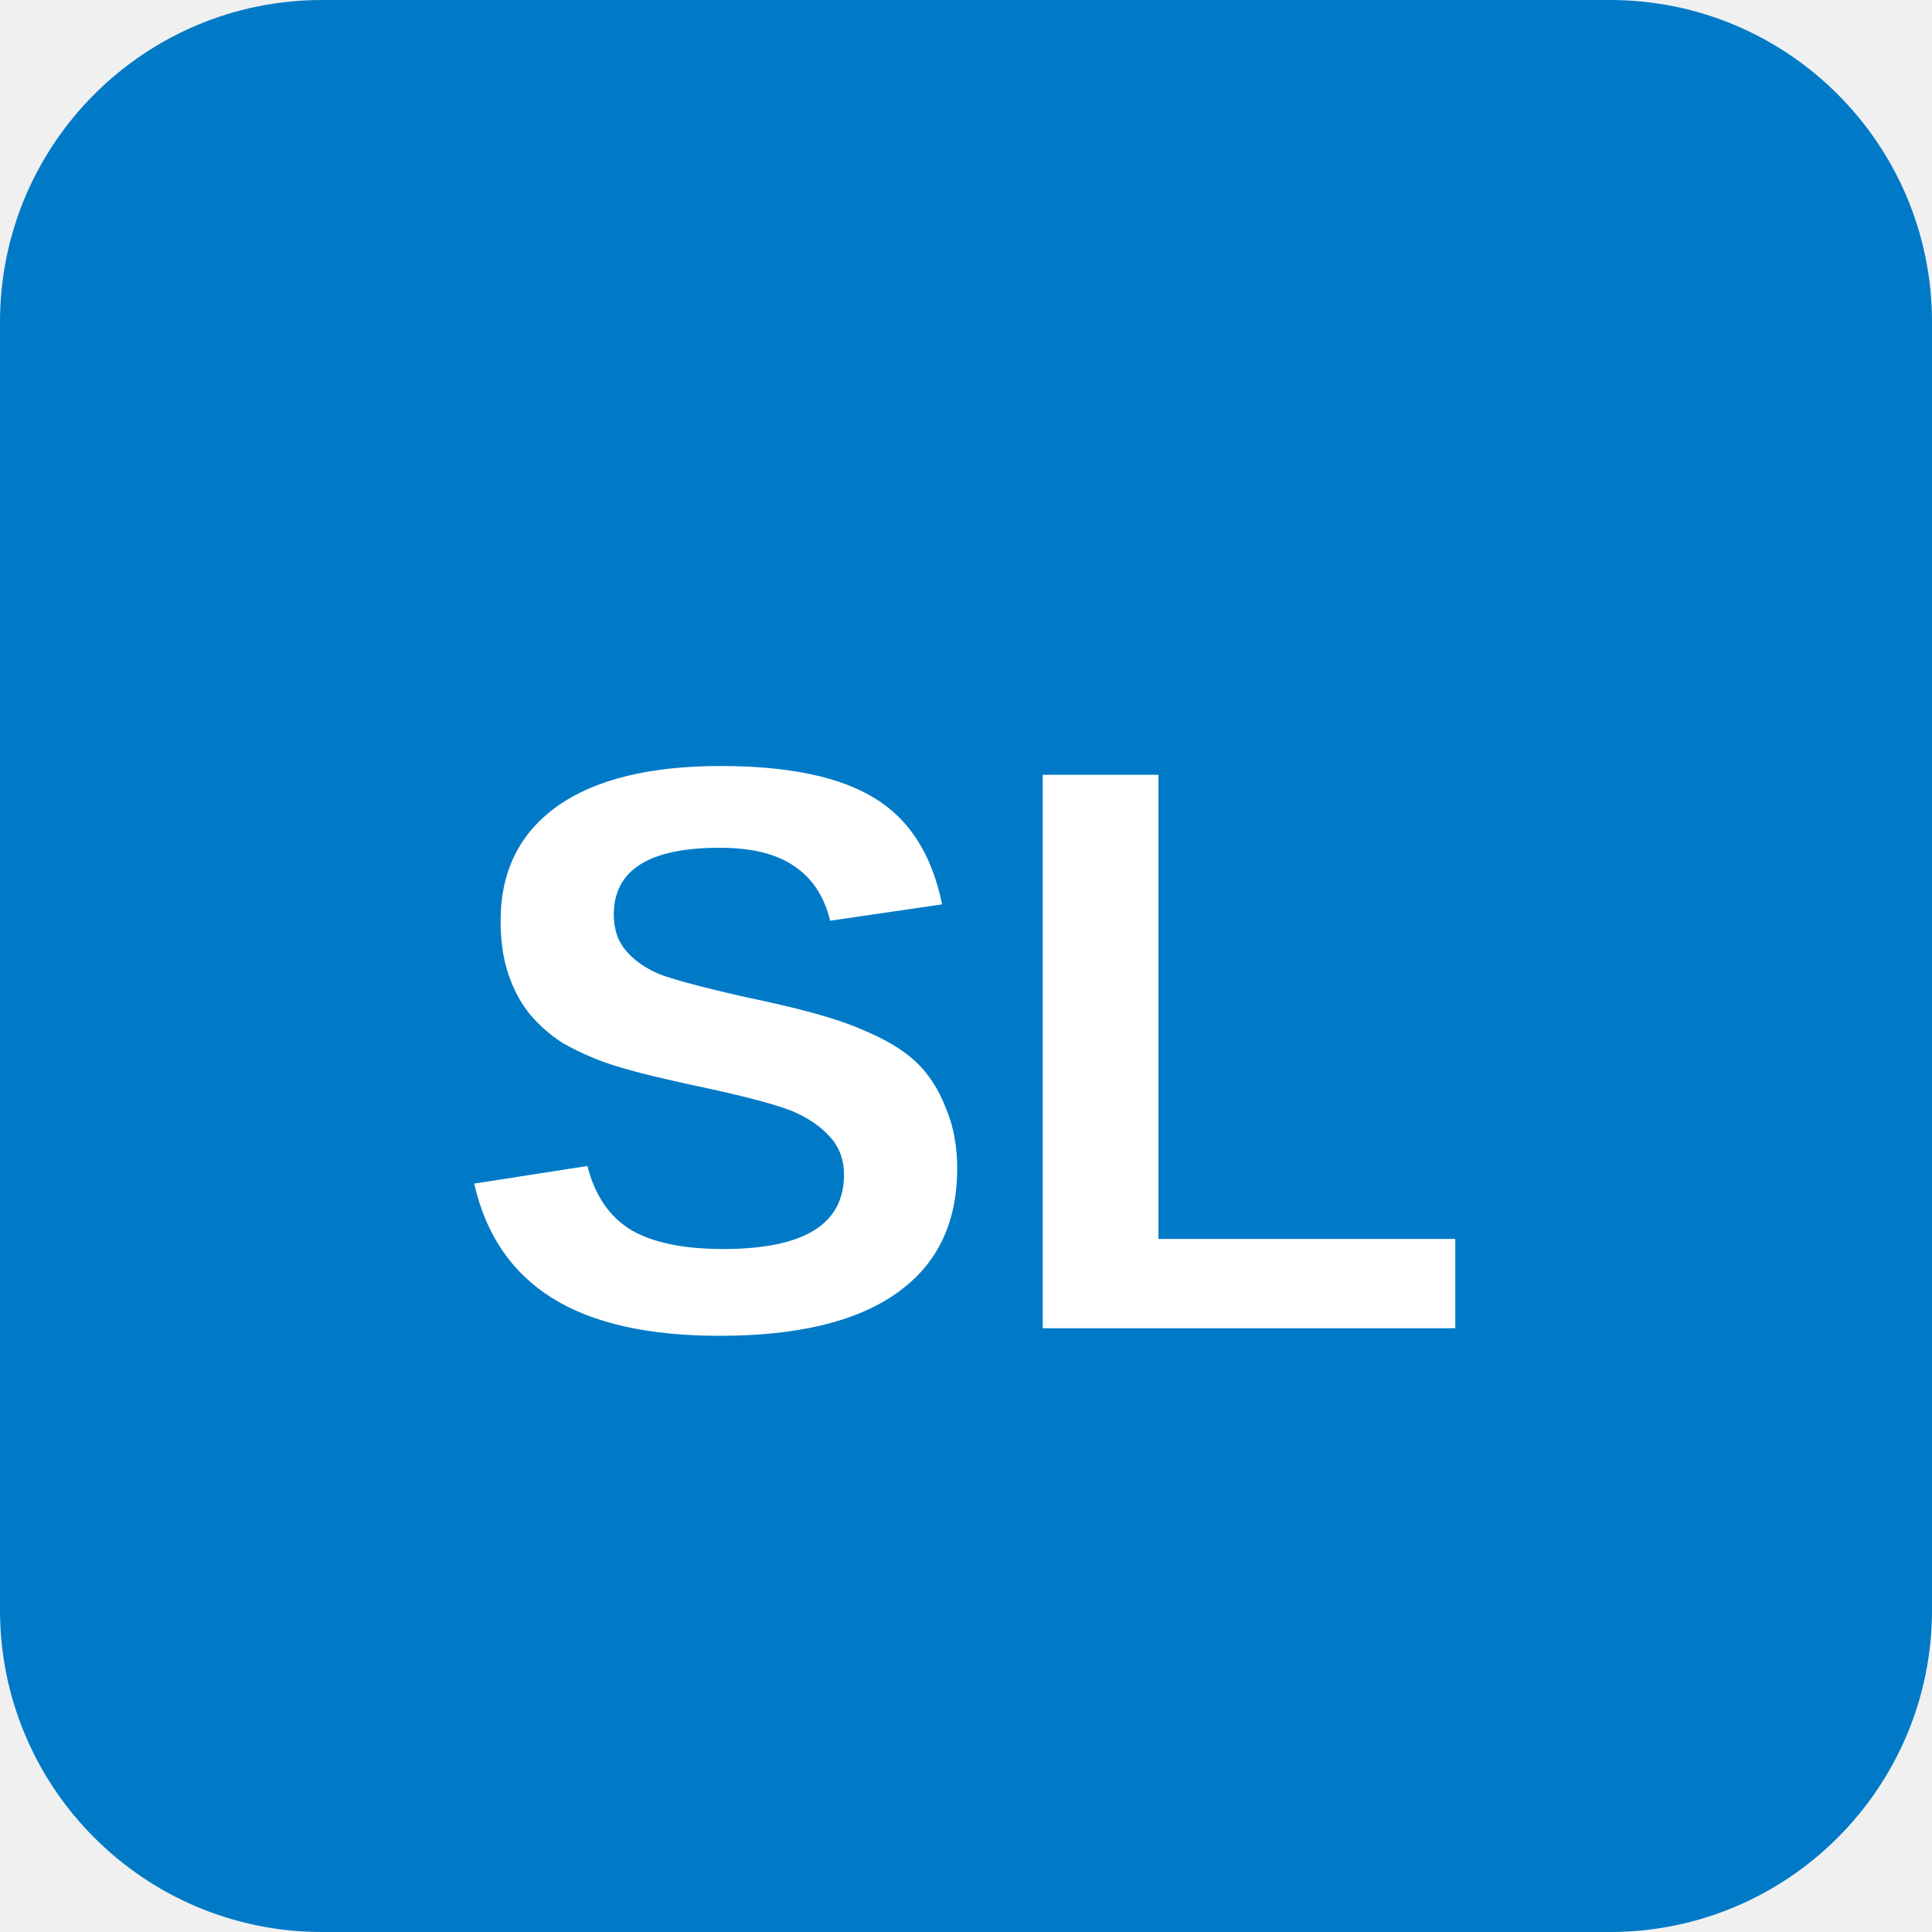
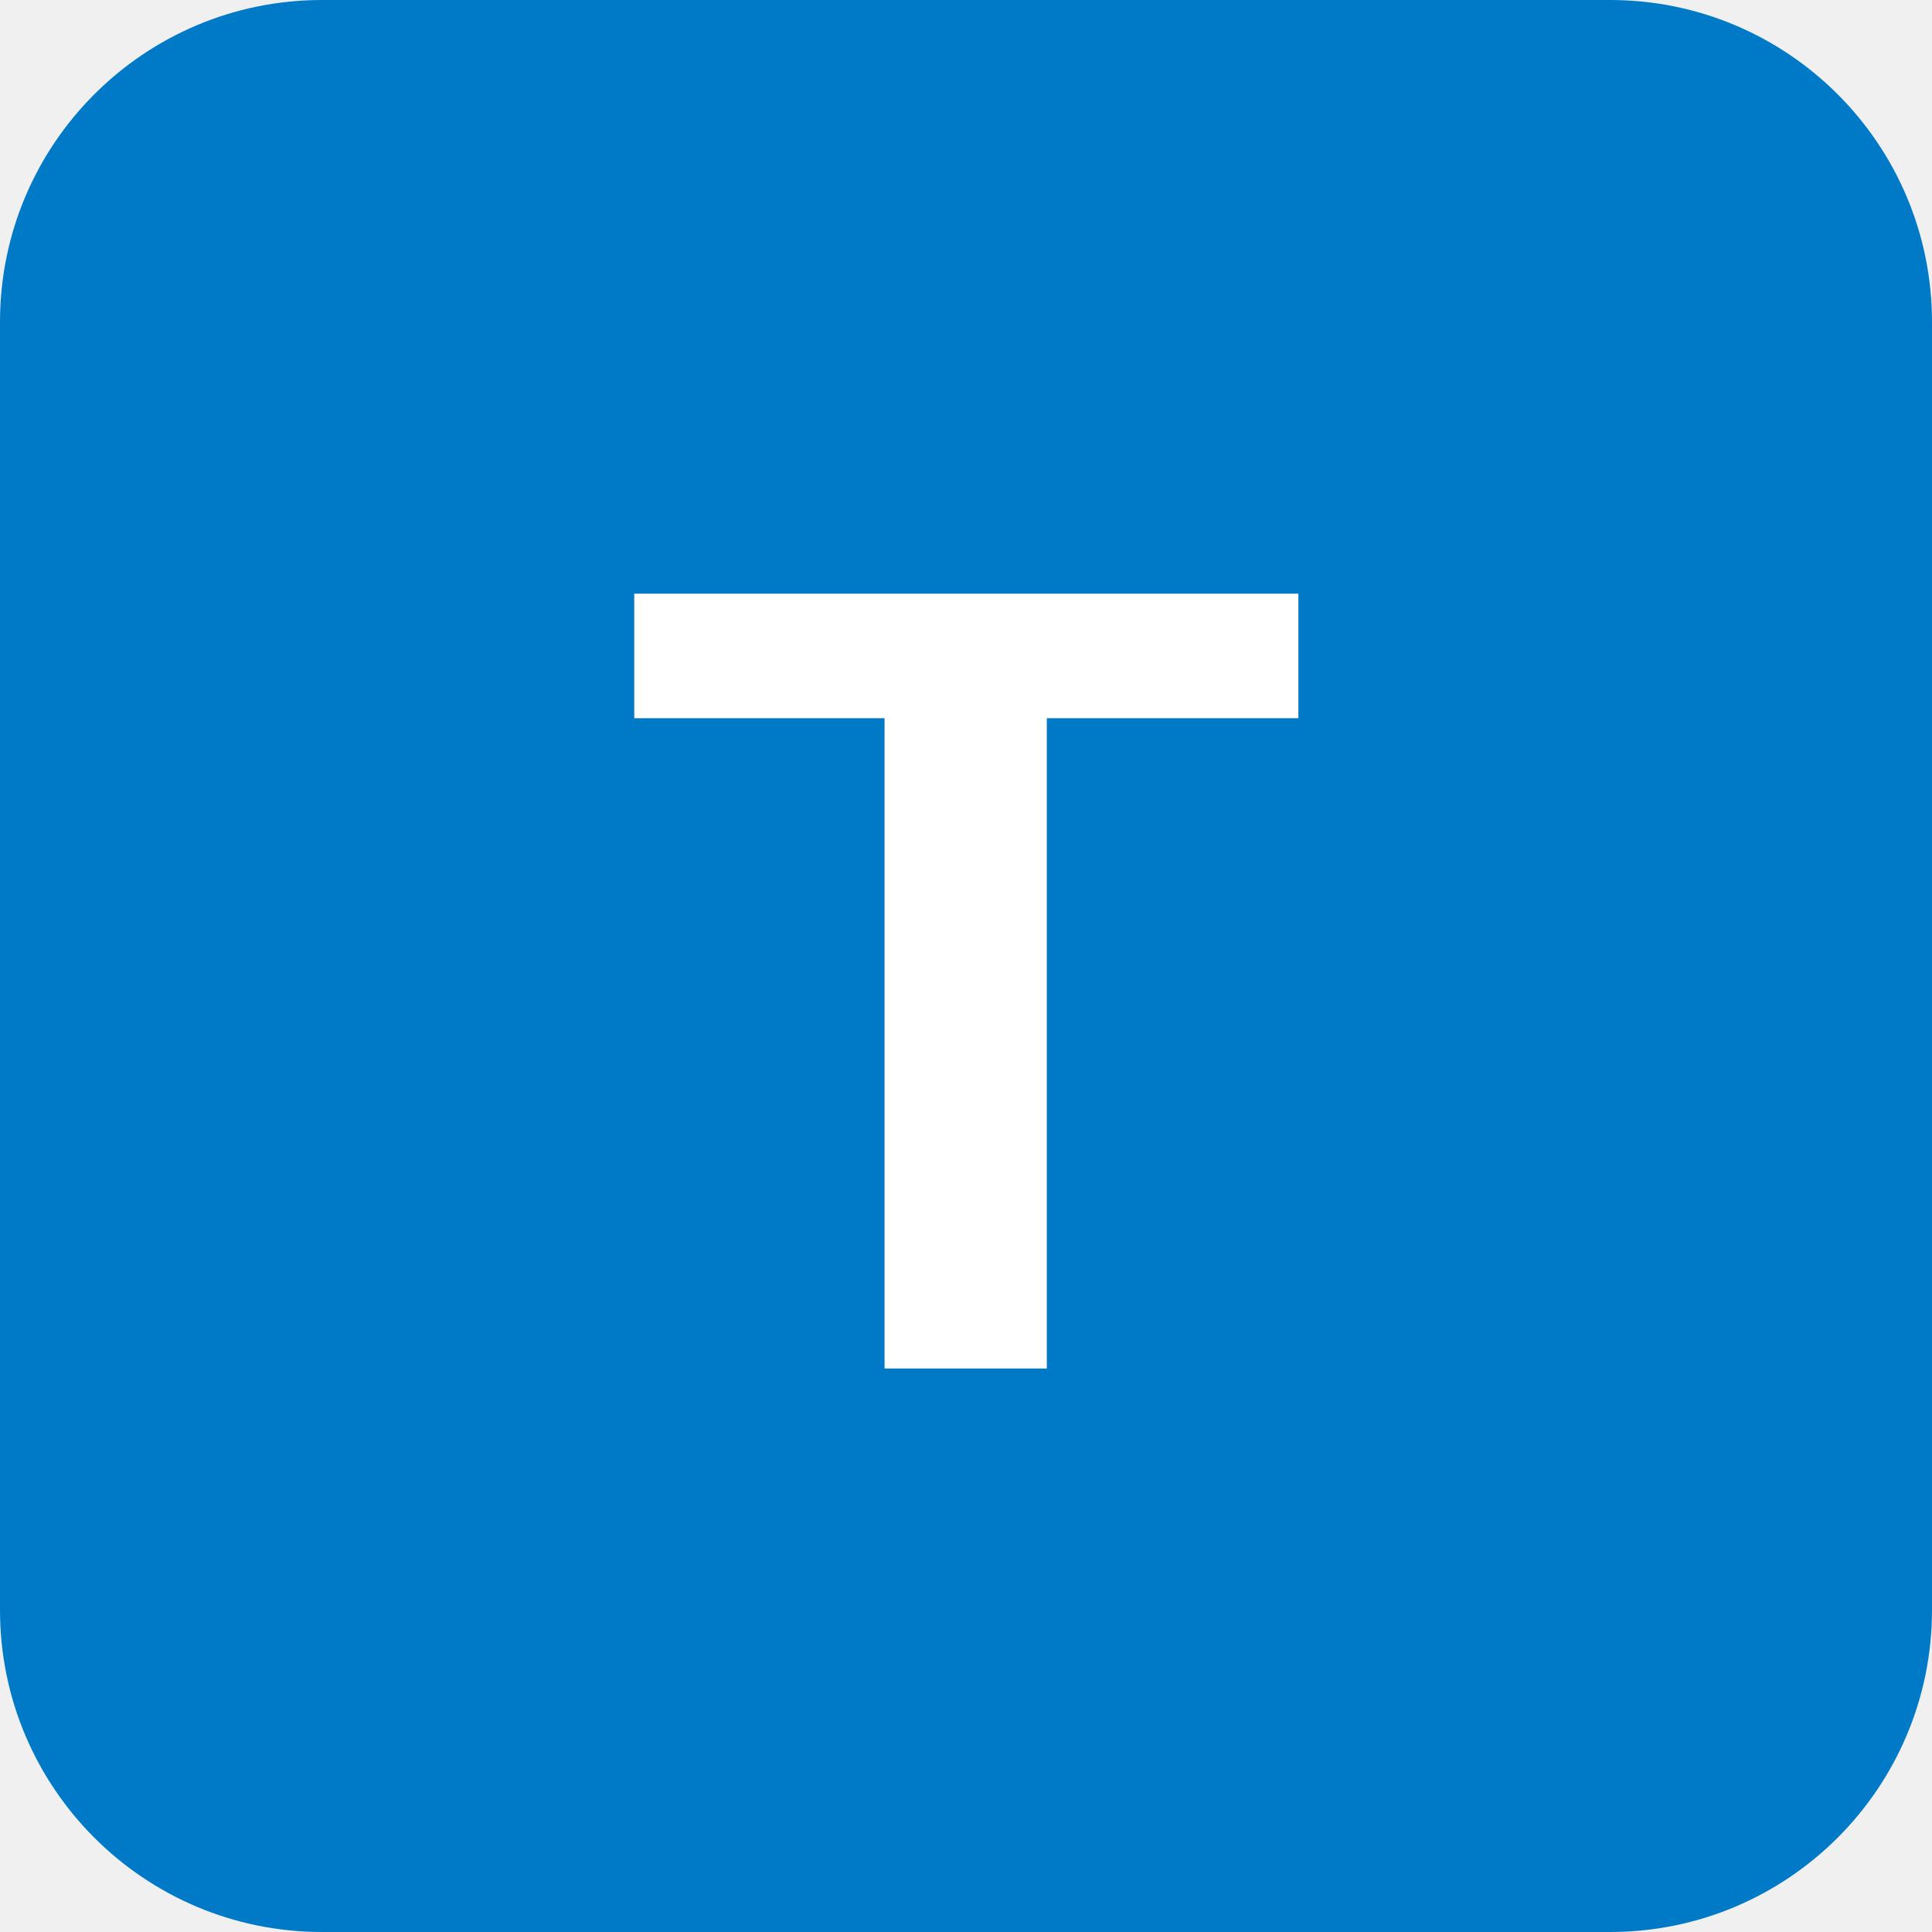
- <svg xmlns="http://www.w3.org/2000/svg" viewBox="0 0 24 24" role="img" aria-label="SL">
+ <svg xmlns="http://www.w3.org/2000/svg" viewBox="0 0 24 24" role="img" aria-label="T">
  <rect width="24" height="24" rx="4" fill="#007ac7" />
-   <text x="12" y="16.5" text-anchor="middle" font-family="Arial, Helvetica, sans-serif" font-size="10" font-weight="700" fill="#ffffff">SL</text>
+   <text x="12" y="17" text-anchor="middle" font-family="Arial, Helvetica, sans-serif" font-size="14" font-weight="700" fill="#ffffff">T</text>
</svg>
